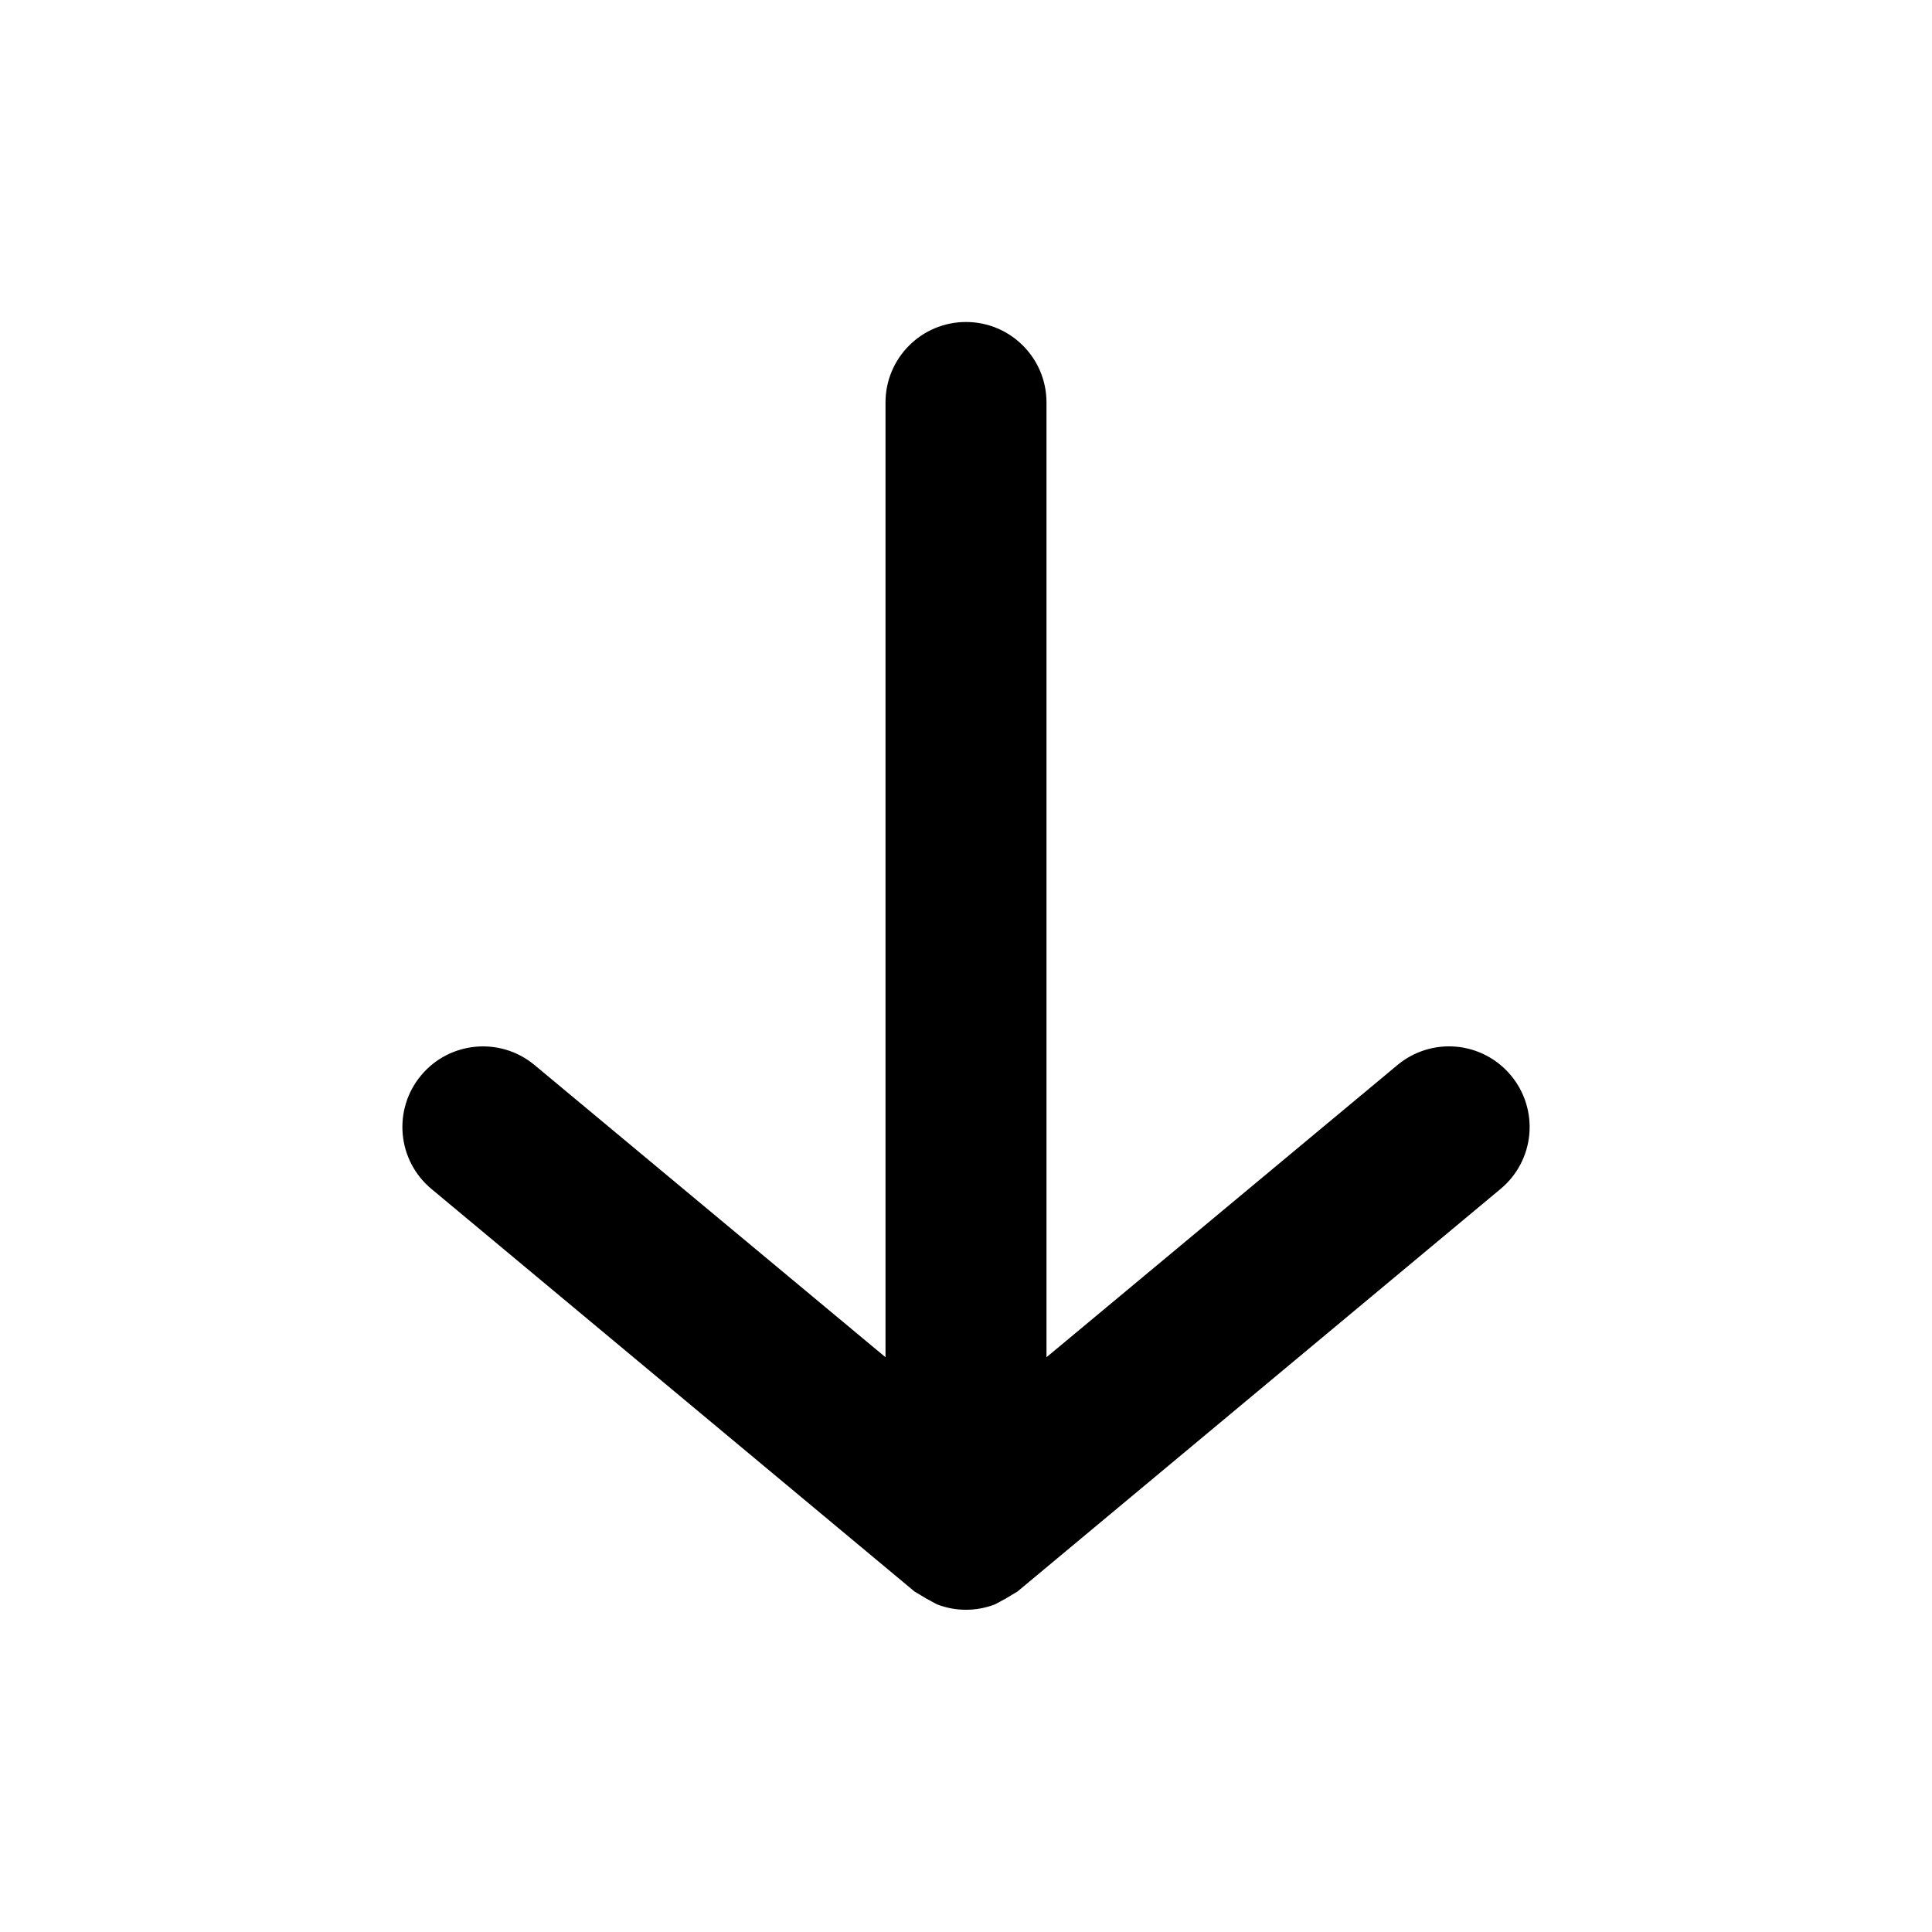
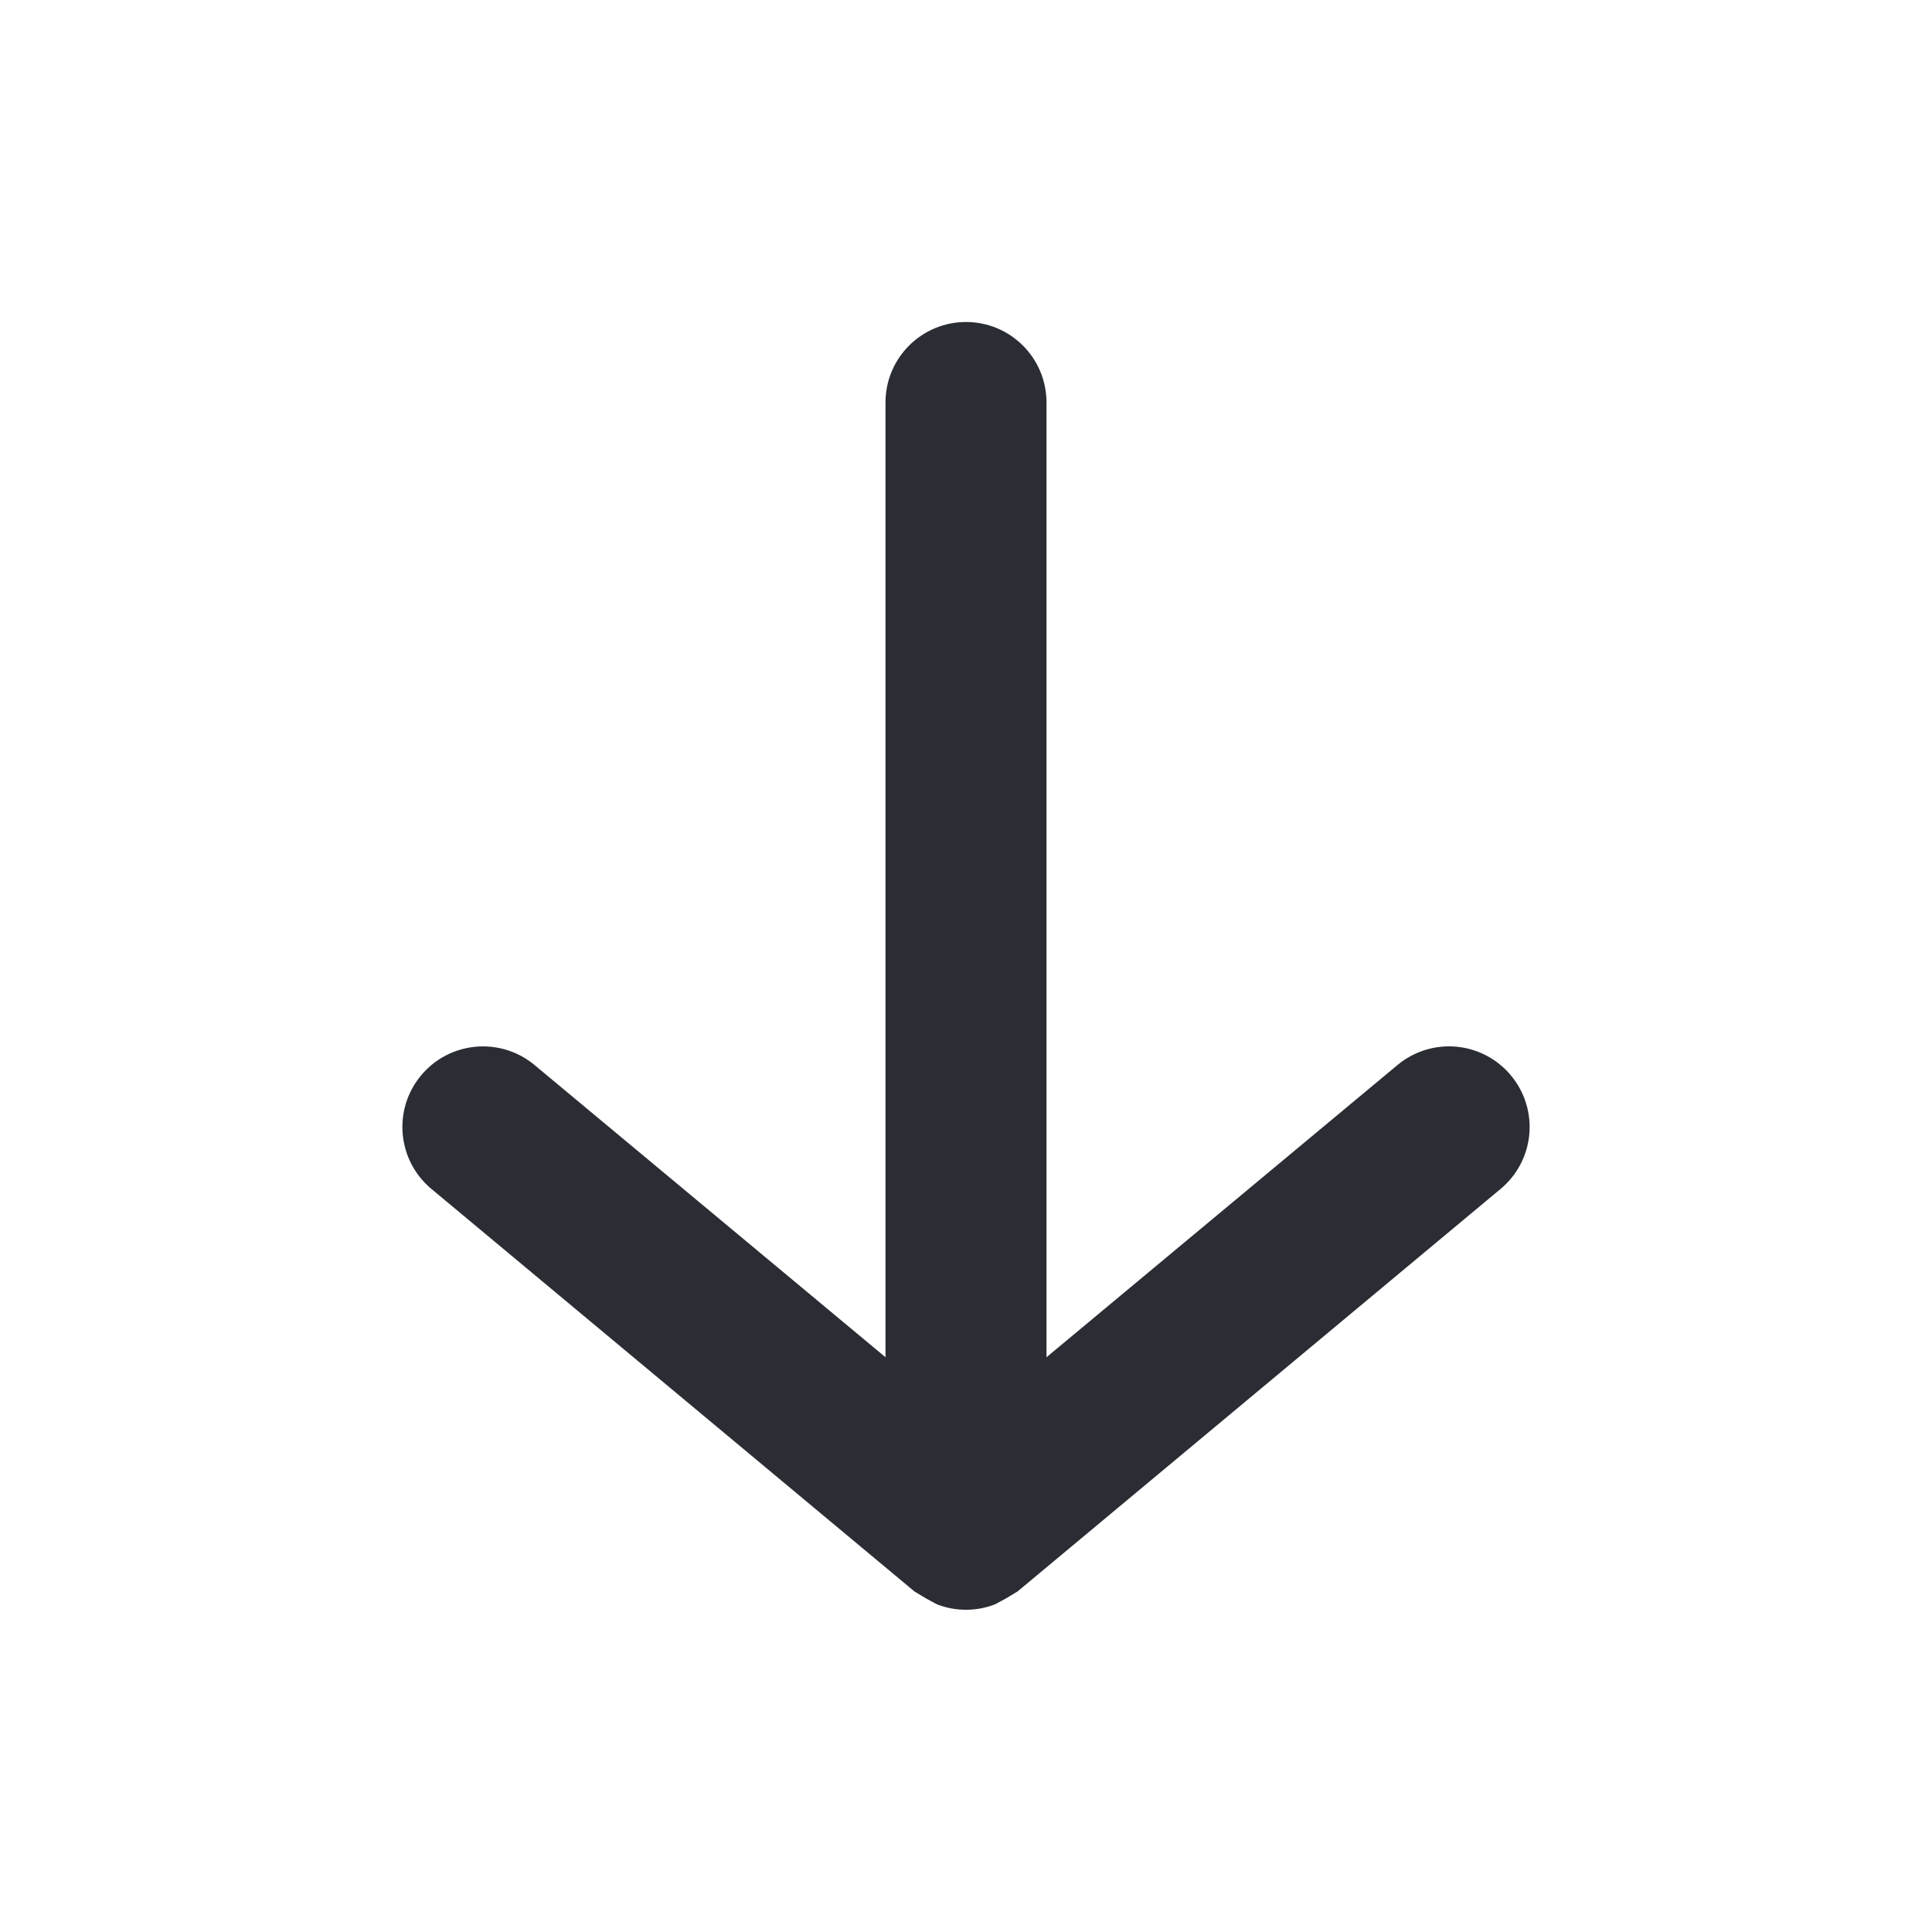
- <svg xmlns="http://www.w3.org/2000/svg" viewBox="0 0 24 24">
+ <svg xmlns="http://www.w3.org/2000/svg" fill="#2a2d33" viewBox="0 0 24 24">
  <g data-name="Layer 2">
    <g data-name="arrow-downward">
      <rect width="24" height="24" opacity="0" />
      <path d="M18.77 13.36a1 1 0 0 0-1.41-.13L13 16.86V5a1 1 0 0 0-2 0v11.86l-4.36-3.63a1 1 0 1 0-1.28 1.54l6 5 .15.09.13.07a1 1 0 0 0 .72 0l.13-.07.15-.09 6-5a1 1 0 0 0 .13-1.41z" />
    </g>
  </g>
</svg>
